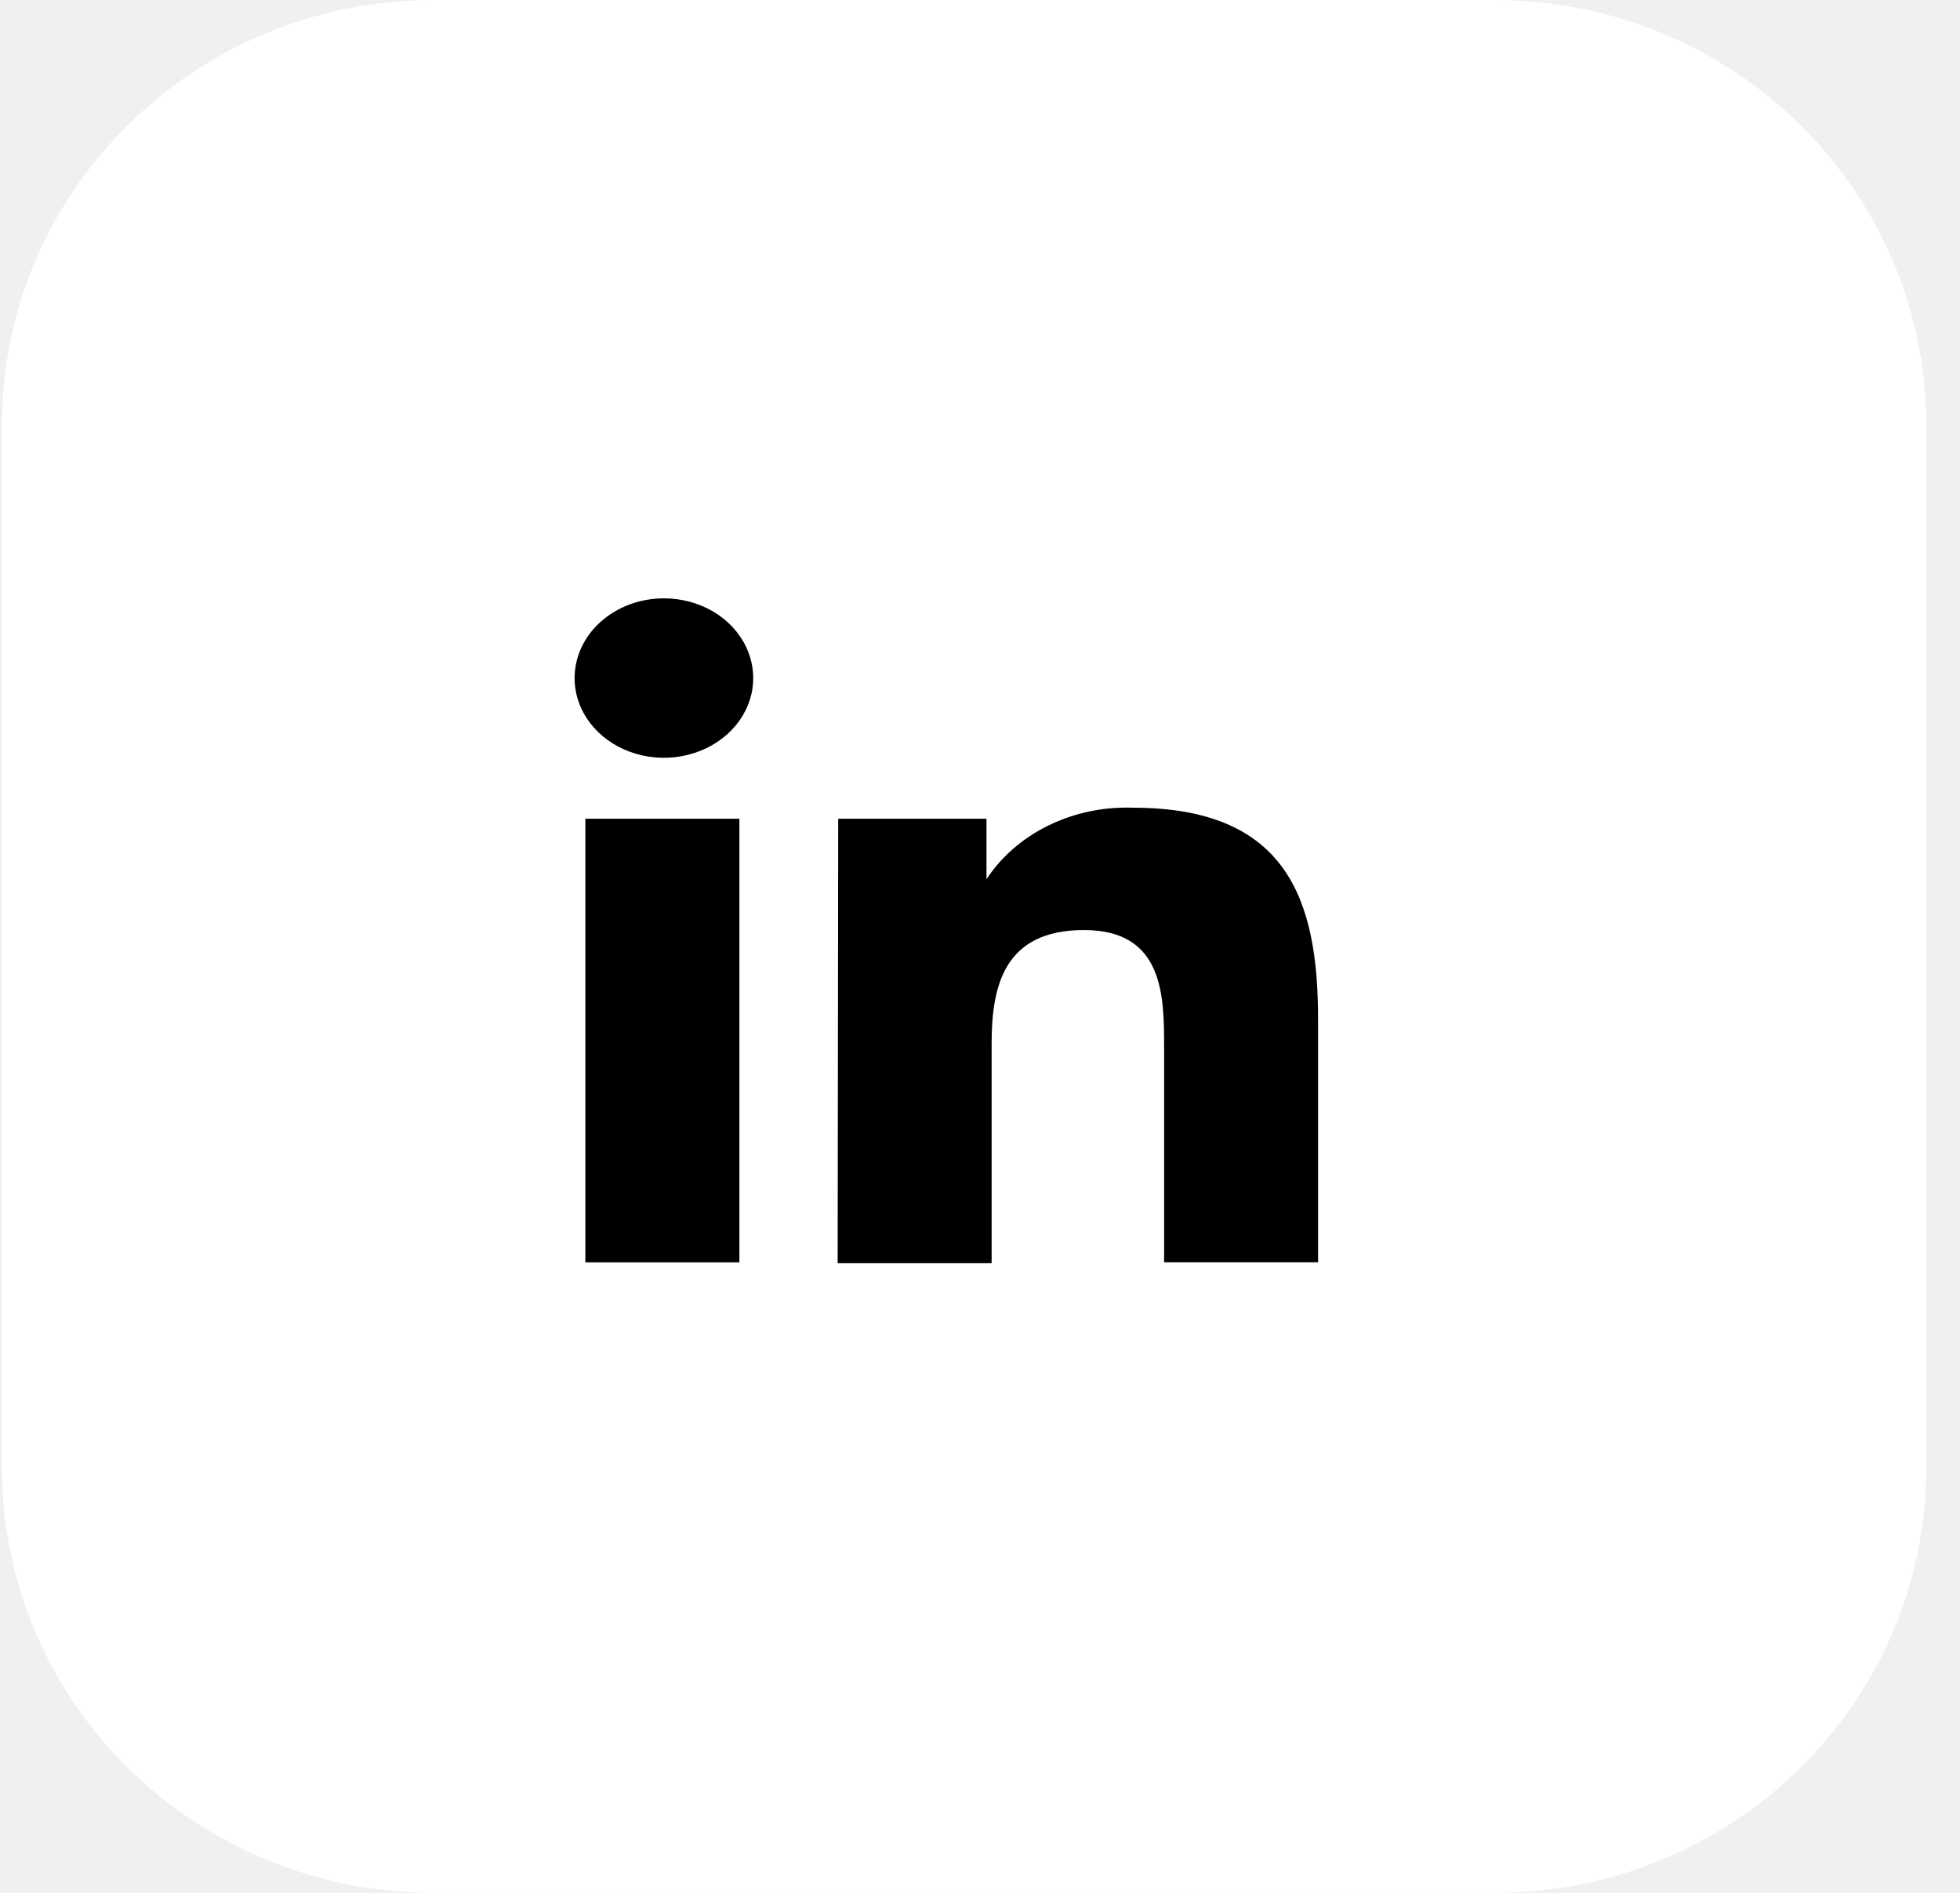
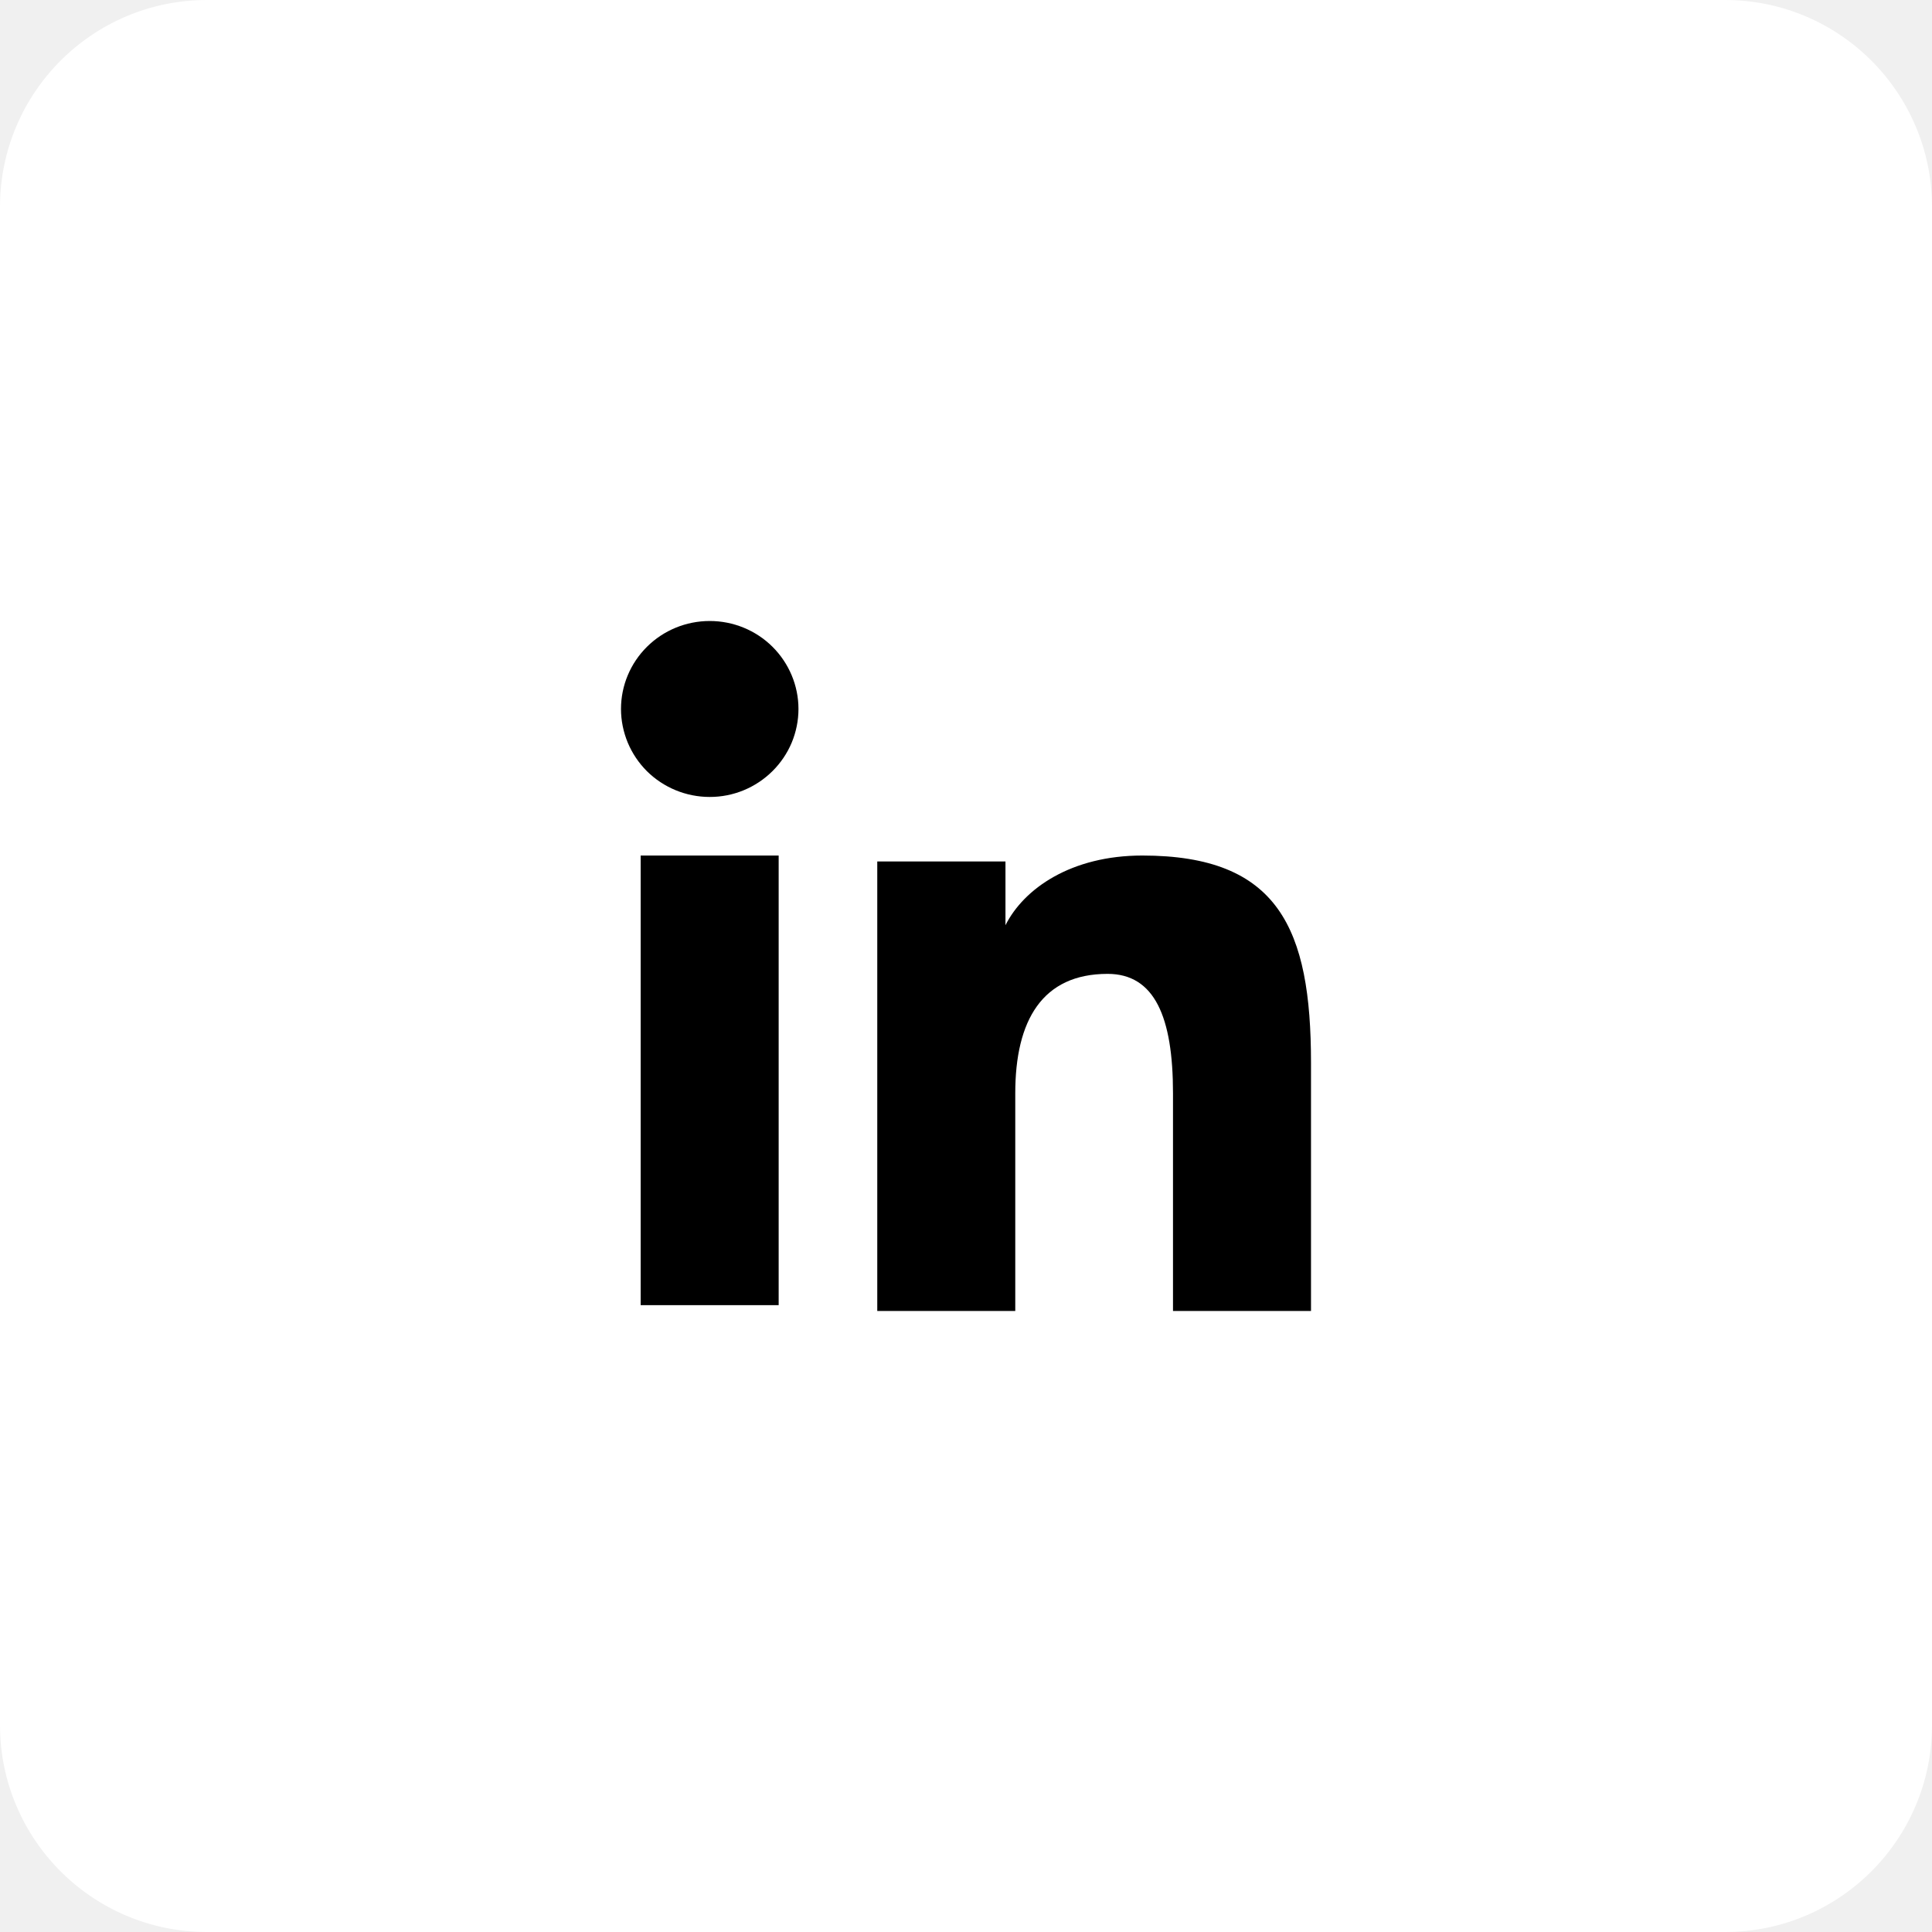
- <svg xmlns="http://www.w3.org/2000/svg" width="29" height="28" viewBox="0 0 29 28" fill="none">
-   <path d="M22.11 0H6.42C2.89 0 0.029 2.814 0.029 6.285V21.715C0.029 25.186 2.89 28 6.42 28H22.11C25.639 28 28.5 25.186 28.5 21.715V6.285C28.5 2.814 25.639 0 22.11 0Z" fill="white" />
-   <path d="M10.94 12.111H8.661V18.673H10.94V12.111Z" fill="black" />
-   <path d="M10.557 9.049C10.339 8.92 10.084 8.851 9.823 8.851C9.649 8.851 9.477 8.882 9.316 8.941C9.155 9.001 9.009 9.089 8.886 9.199C8.763 9.309 8.666 9.44 8.6 9.584C8.534 9.728 8.501 9.882 8.502 10.037C8.503 10.27 8.582 10.498 8.728 10.691C8.874 10.884 9.081 11.034 9.323 11.122C9.564 11.21 9.83 11.233 10.086 11.186C10.341 11.14 10.576 11.027 10.76 10.862C10.944 10.697 11.069 10.487 11.12 10.258C11.17 10.03 11.143 9.793 11.043 9.578C10.943 9.362 10.774 9.179 10.557 9.049Z" fill="black" />
-   <path d="M14.596 12.111H12.402L12.394 18.686H14.672V15.439C14.672 14.585 14.855 13.758 16.039 13.758C17.224 13.758 17.224 14.741 17.224 15.5V18.672H19.502V15.073C19.502 13.304 19.039 11.948 16.761 11.948C16.326 11.933 15.896 12.024 15.515 12.21C15.133 12.396 14.816 12.671 14.596 13.006V12.111Z" fill="black" />
+ <svg xmlns="http://www.w3.org/2000/svg" width="28" height="28" viewBox="0 0 28 28" fill="none">
+   <rect width="28" height="28" rx="3" fill="white" />
+   <path fill-rule="evenodd" clip-rule="evenodd" d="M12.714 12.485H14.572V13.409C14.839 12.877 15.525 12.399 16.555 12.399C18.531 12.399 19 13.459 19 15.402V19H17V15.844C17 14.738 16.733 14.114 16.052 14.114C15.107 14.114 14.714 14.786 14.714 15.844V19H12.714V12.485ZM9.285 18.915H11.285V12.399H9.285V18.915ZM11.572 10.275C11.572 10.443 11.538 10.609 11.474 10.763C11.409 10.918 11.314 11.058 11.195 11.176C10.953 11.416 10.626 11.551 10.285 11.55C9.945 11.55 9.618 11.416 9.376 11.177C9.257 11.058 9.163 10.918 9.098 10.763C9.034 10.608 9 10.443 9 10.275C9 9.937 9.135 9.613 9.377 9.373C9.618 9.134 9.945 9 10.286 9C10.627 9 10.954 9.134 11.195 9.373C11.436 9.613 11.572 9.937 11.572 10.275Z" fill="black" />
</svg>
